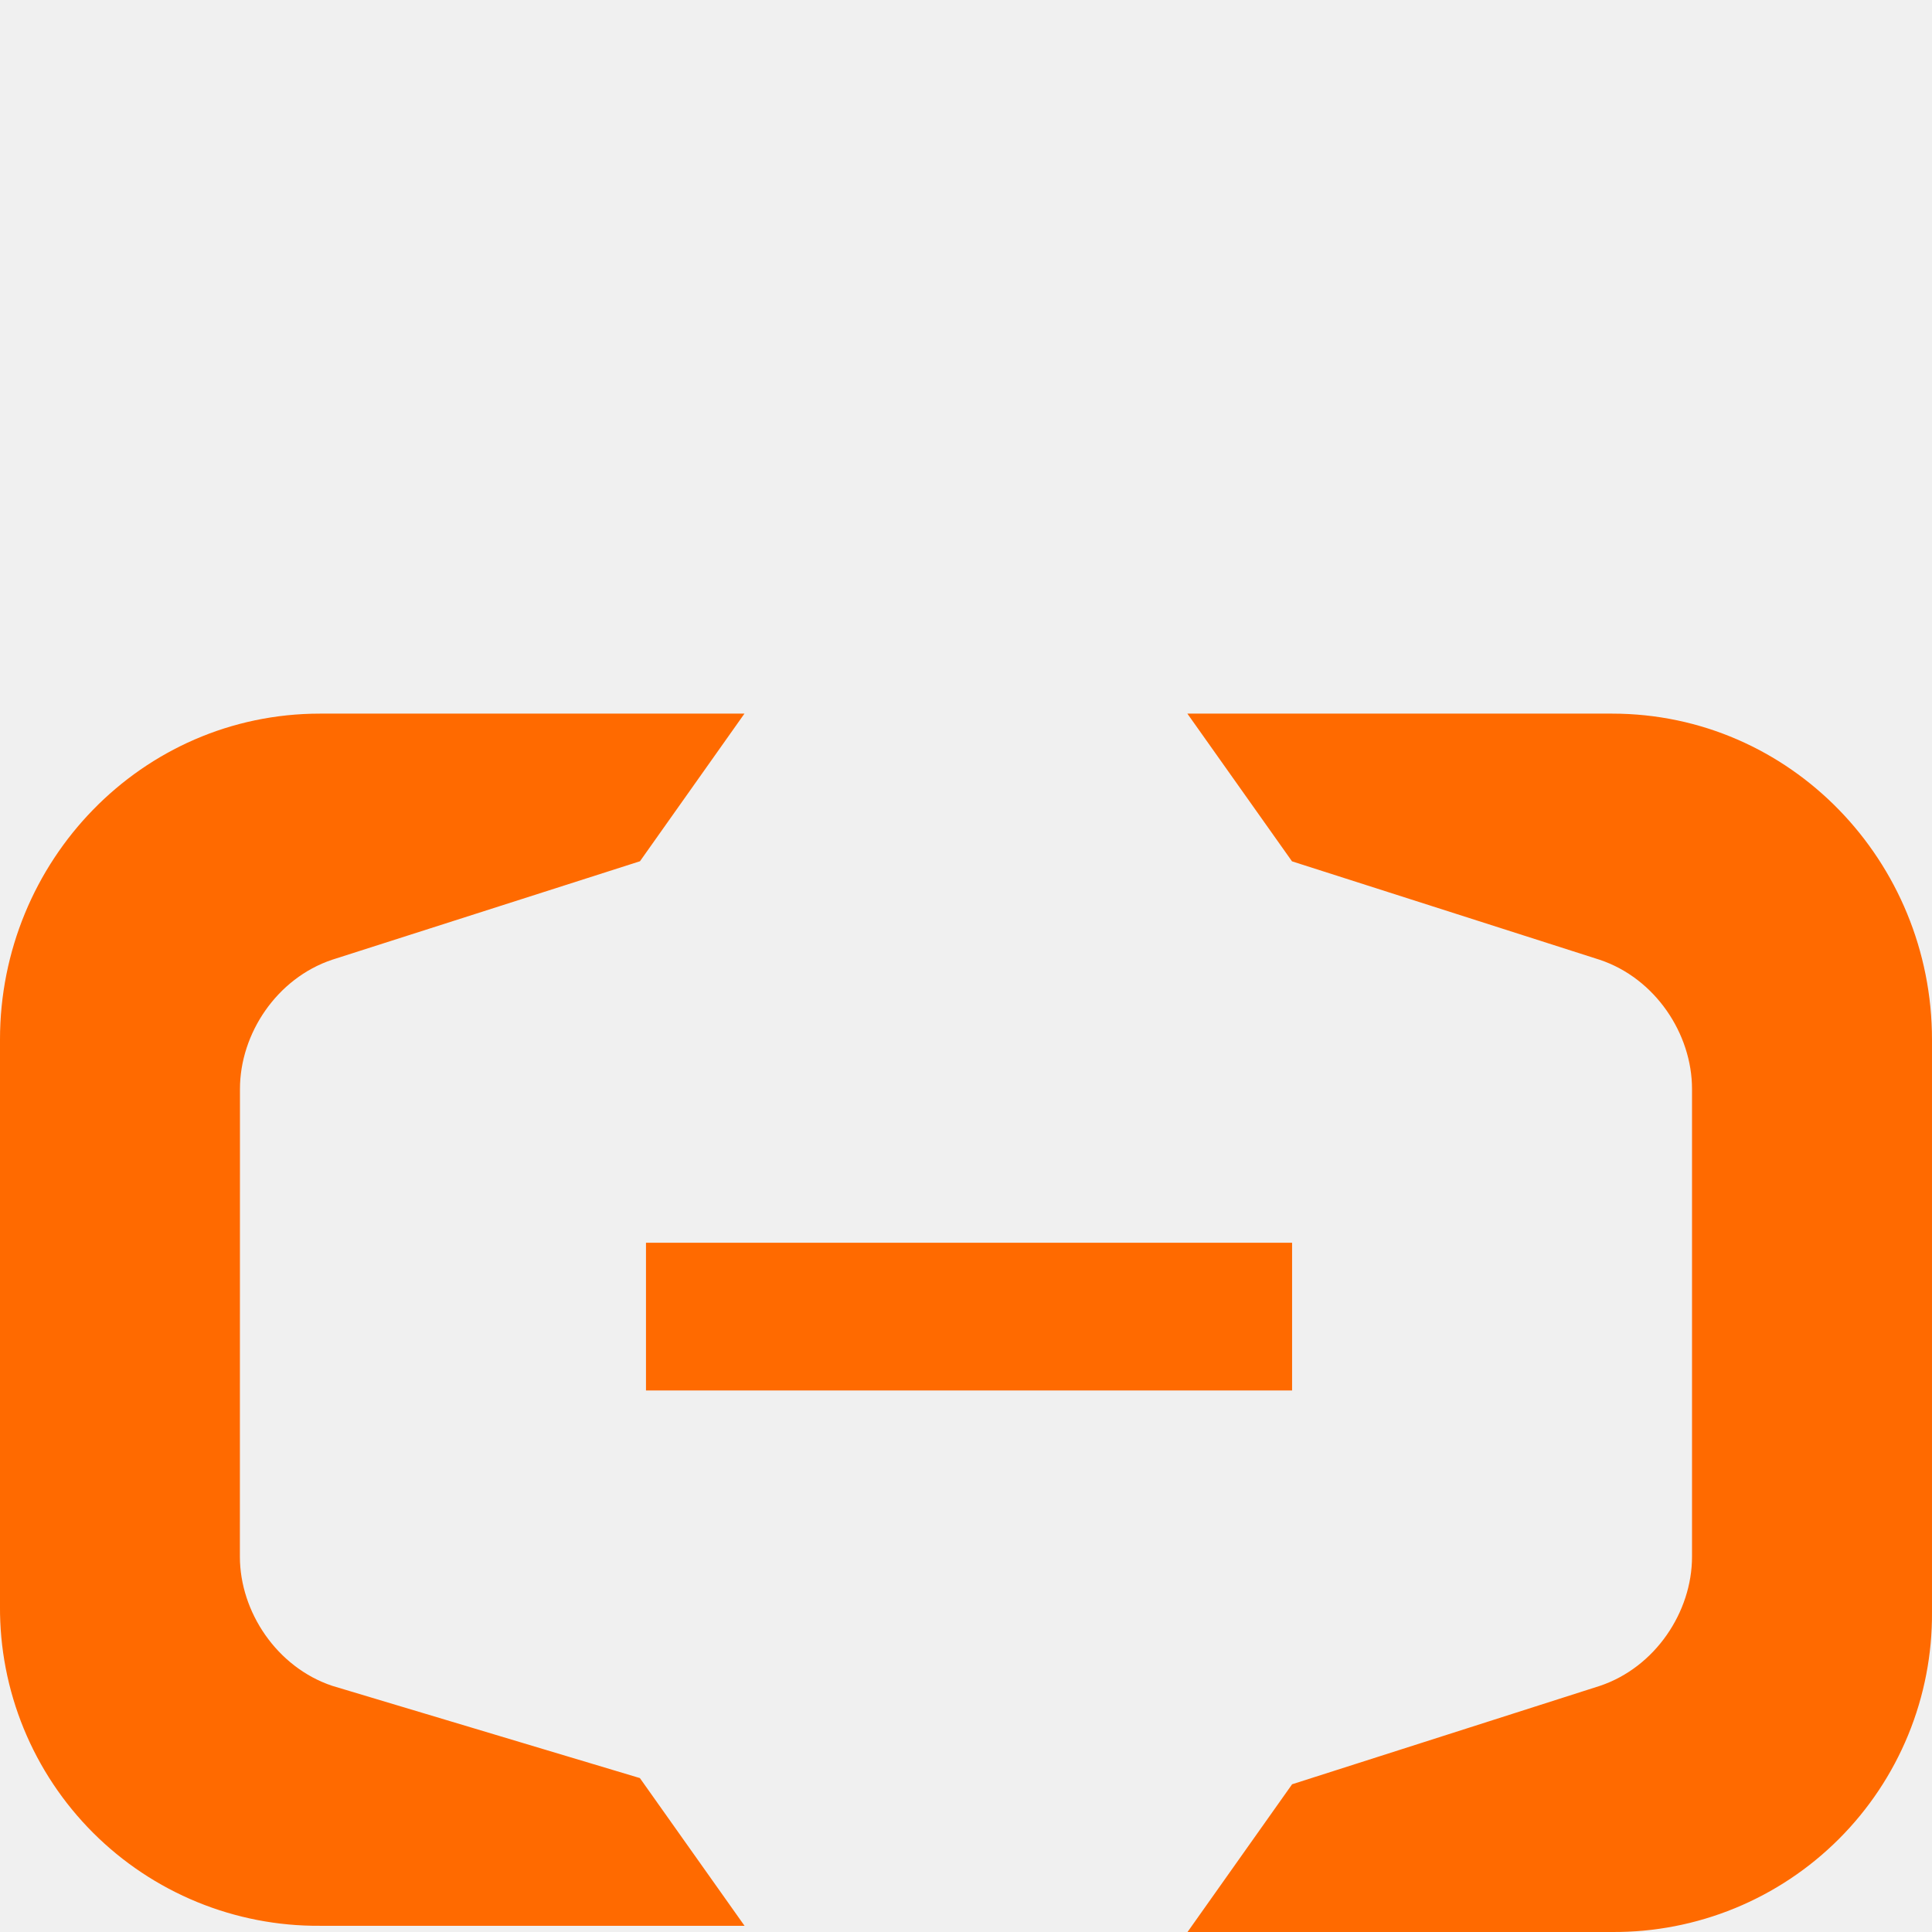
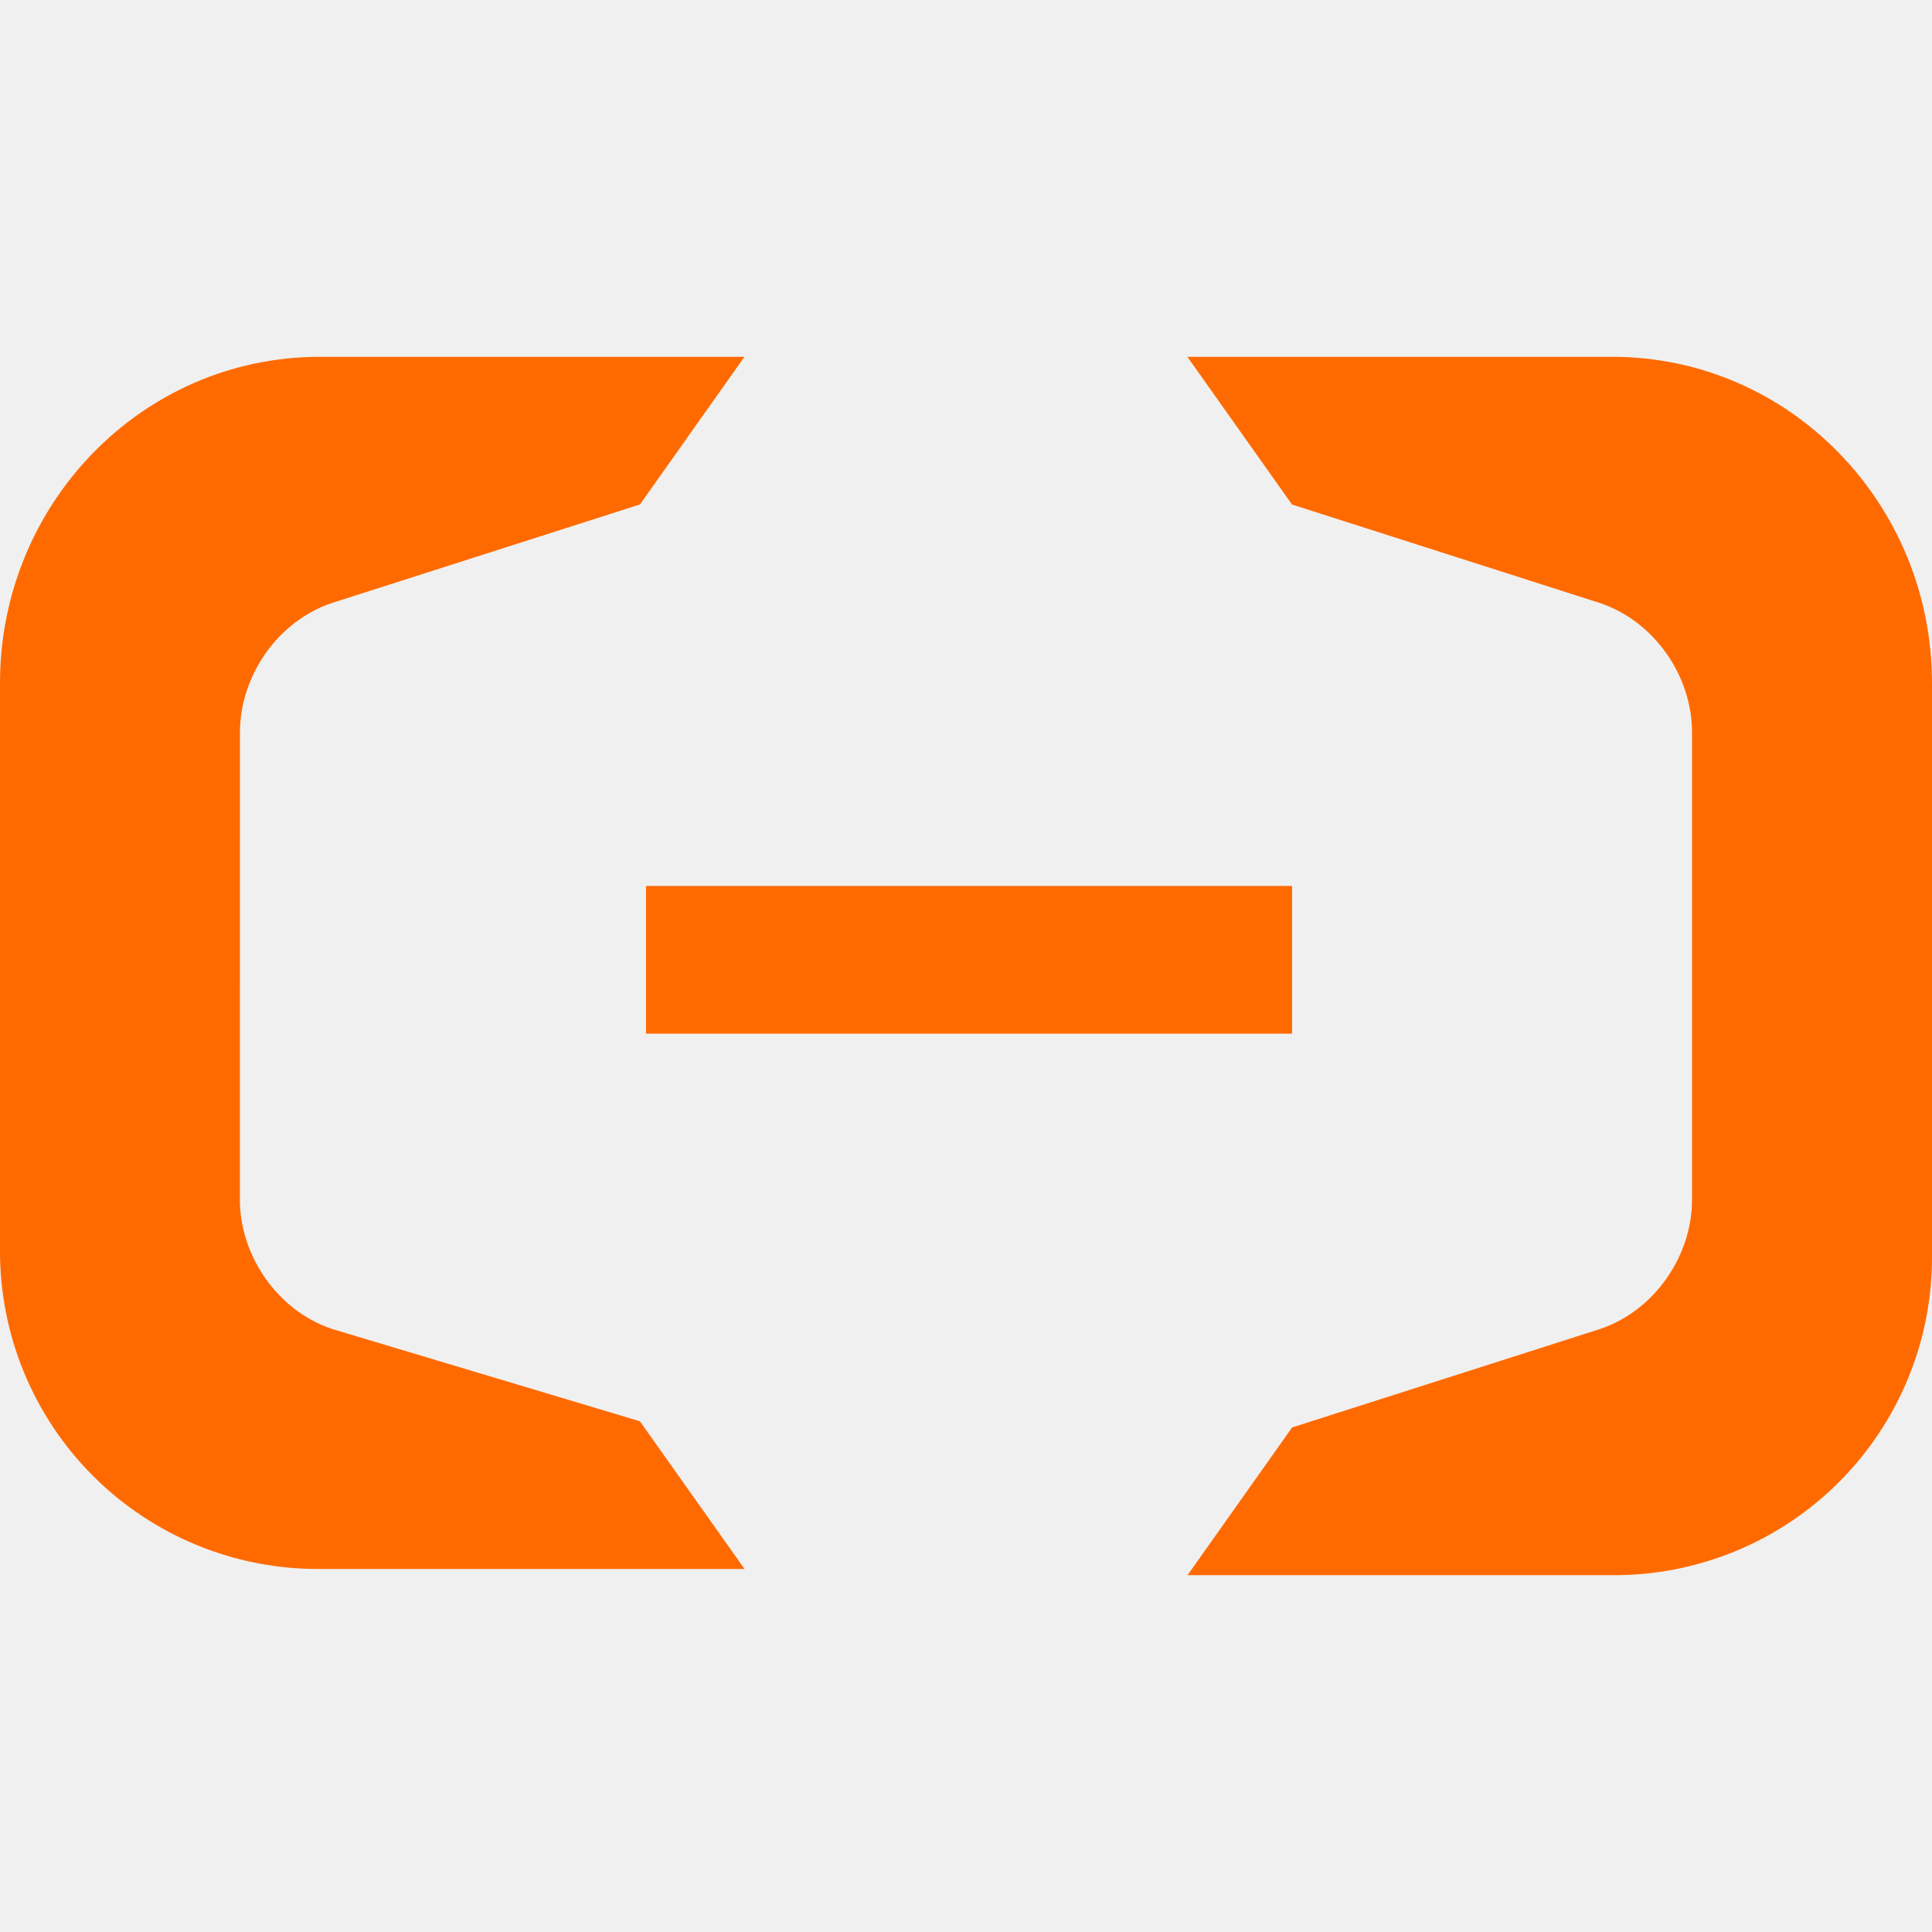
<svg xmlns="http://www.w3.org/2000/svg" width="512" height="512" viewBox="0 0 512 512" fill="none">
-   <g clip-path="url(#clip0_975_1490)">
-     <path d="M314.707 189.118H427.219C474.494 189.118 511.998 228.265 511.998 275.539V427.198C512.077 438.354 509.939 449.415 505.707 459.738C501.475 470.061 495.233 479.44 487.345 487.33C479.457 495.22 470.08 501.464 459.758 505.699C449.436 509.933 438.376 512.075 427.219 511.998H314.707L342.419 472.851L423.955 446.782C438.633 441.875 448.403 427.198 448.403 412.542V288.595C448.403 273.939 438.633 259.262 423.955 254.355L342.398 228.265L314.665 189.118H314.707ZM63.571 412.499C63.571 427.177 73.385 441.854 88.041 446.761L169.577 471.209L197.31 510.355H84.777C73.62 510.432 62.56 508.291 52.238 504.056C41.916 499.821 32.539 493.577 24.651 485.687C16.763 477.797 10.521 468.418 6.289 458.096C2.057 447.773 -0.081 436.712 -0.002 425.555V275.518C-0.002 228.243 37.502 189.118 84.798 189.118H197.289L169.598 228.243L88.041 254.334C73.363 259.241 63.593 273.918 63.593 288.595L63.571 412.499Z" fill="#FF6A00" />
-     <path d="M342.415 329.342H171.194V368.489H342.415V329.342Z" fill="#FF6A00" />
+   <g clip-path="url(#clip0_3749_33331)">
+     <mask id="mask0_3749_33331" style="mask-type:luminance" maskUnits="userSpaceOnUse" x="0" y="0" width="512" height="512">
+       <path d="M512 0H0V512H512V0Z" fill="white" />
+     </mask>
+     <g mask="url(#mask0_3749_33331)">
+       <path d="M314.709 94.559H427.221C474.496 94.559 512 133.706 512 180.98V332.639C512.079 343.795 509.941 354.856 505.709 365.179C501.477 375.502 495.235 384.881 487.347 392.771C479.459 400.661 470.082 406.905 459.76 411.14C449.438 415.374 438.378 417.516 427.221 417.439H314.709L342.421 378.292L423.957 352.223C438.635 347.316 448.405 332.639 448.405 317.983V194.036C448.405 179.38 438.635 164.703 423.957 159.796L342.4 133.706L314.667 94.559H314.709ZM63.573 317.94C63.573 332.618 73.386 347.295 88.042 352.202L169.579 376.65L197.312 415.796H84.778C73.622 415.873 62.561 413.732 52.24 409.497C41.918 405.262 32.541 399.018 24.652 391.128C16.764 383.238 10.523 373.859 6.291 363.537C2.059 353.214 -0.08 342.153 -0 330.996V180.959C-0 133.684 37.504 94.559 84.8 94.559H197.291L169.6 133.684L88.042 159.775C73.365 164.682 63.594 179.359 63.594 194.036L63.573 317.94Z" fill="#FF6A00" />
+       <path d="M342.417 234.783H171.196V273.93H342.417V234.783Z" fill="#FF6A00" />
+     </g>
  </g>
  <defs>
-     <clipPath id="clip0_975_1490">
+     <clipPath id="clip0_3749_33331">
      <rect width="512" height="512" fill="white" />
    </clipPath>
  </defs>
</svg>
